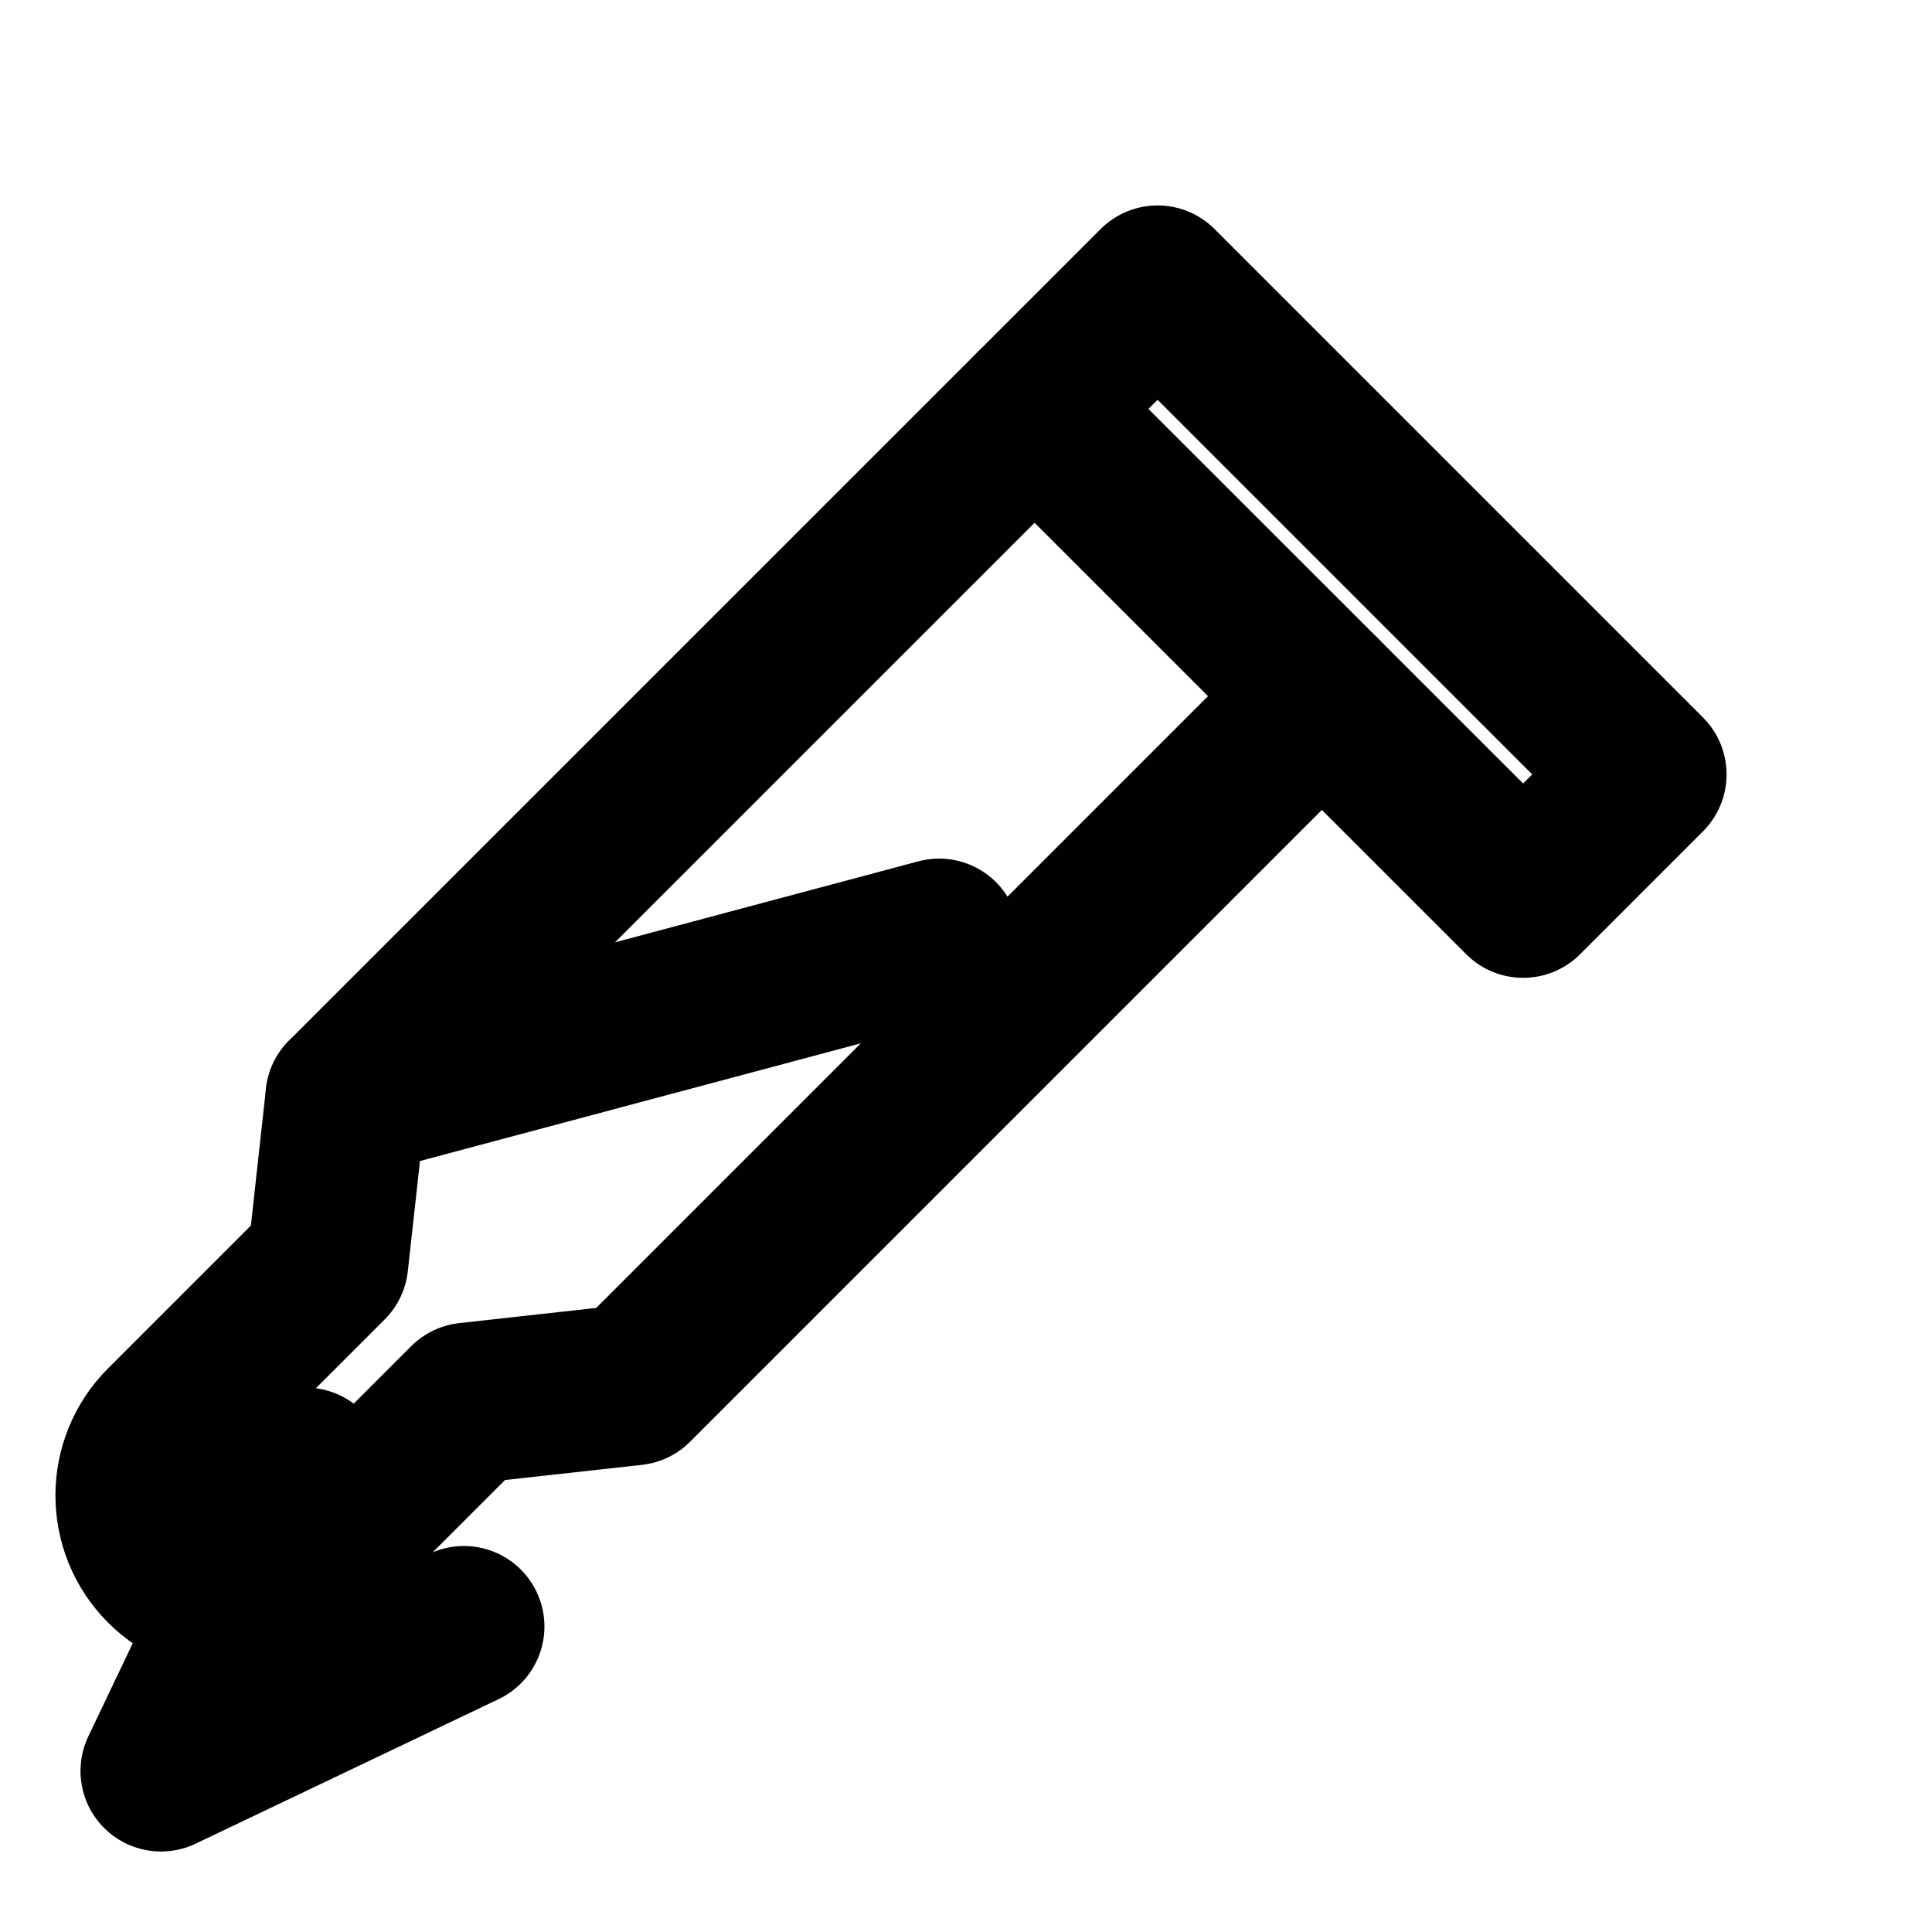
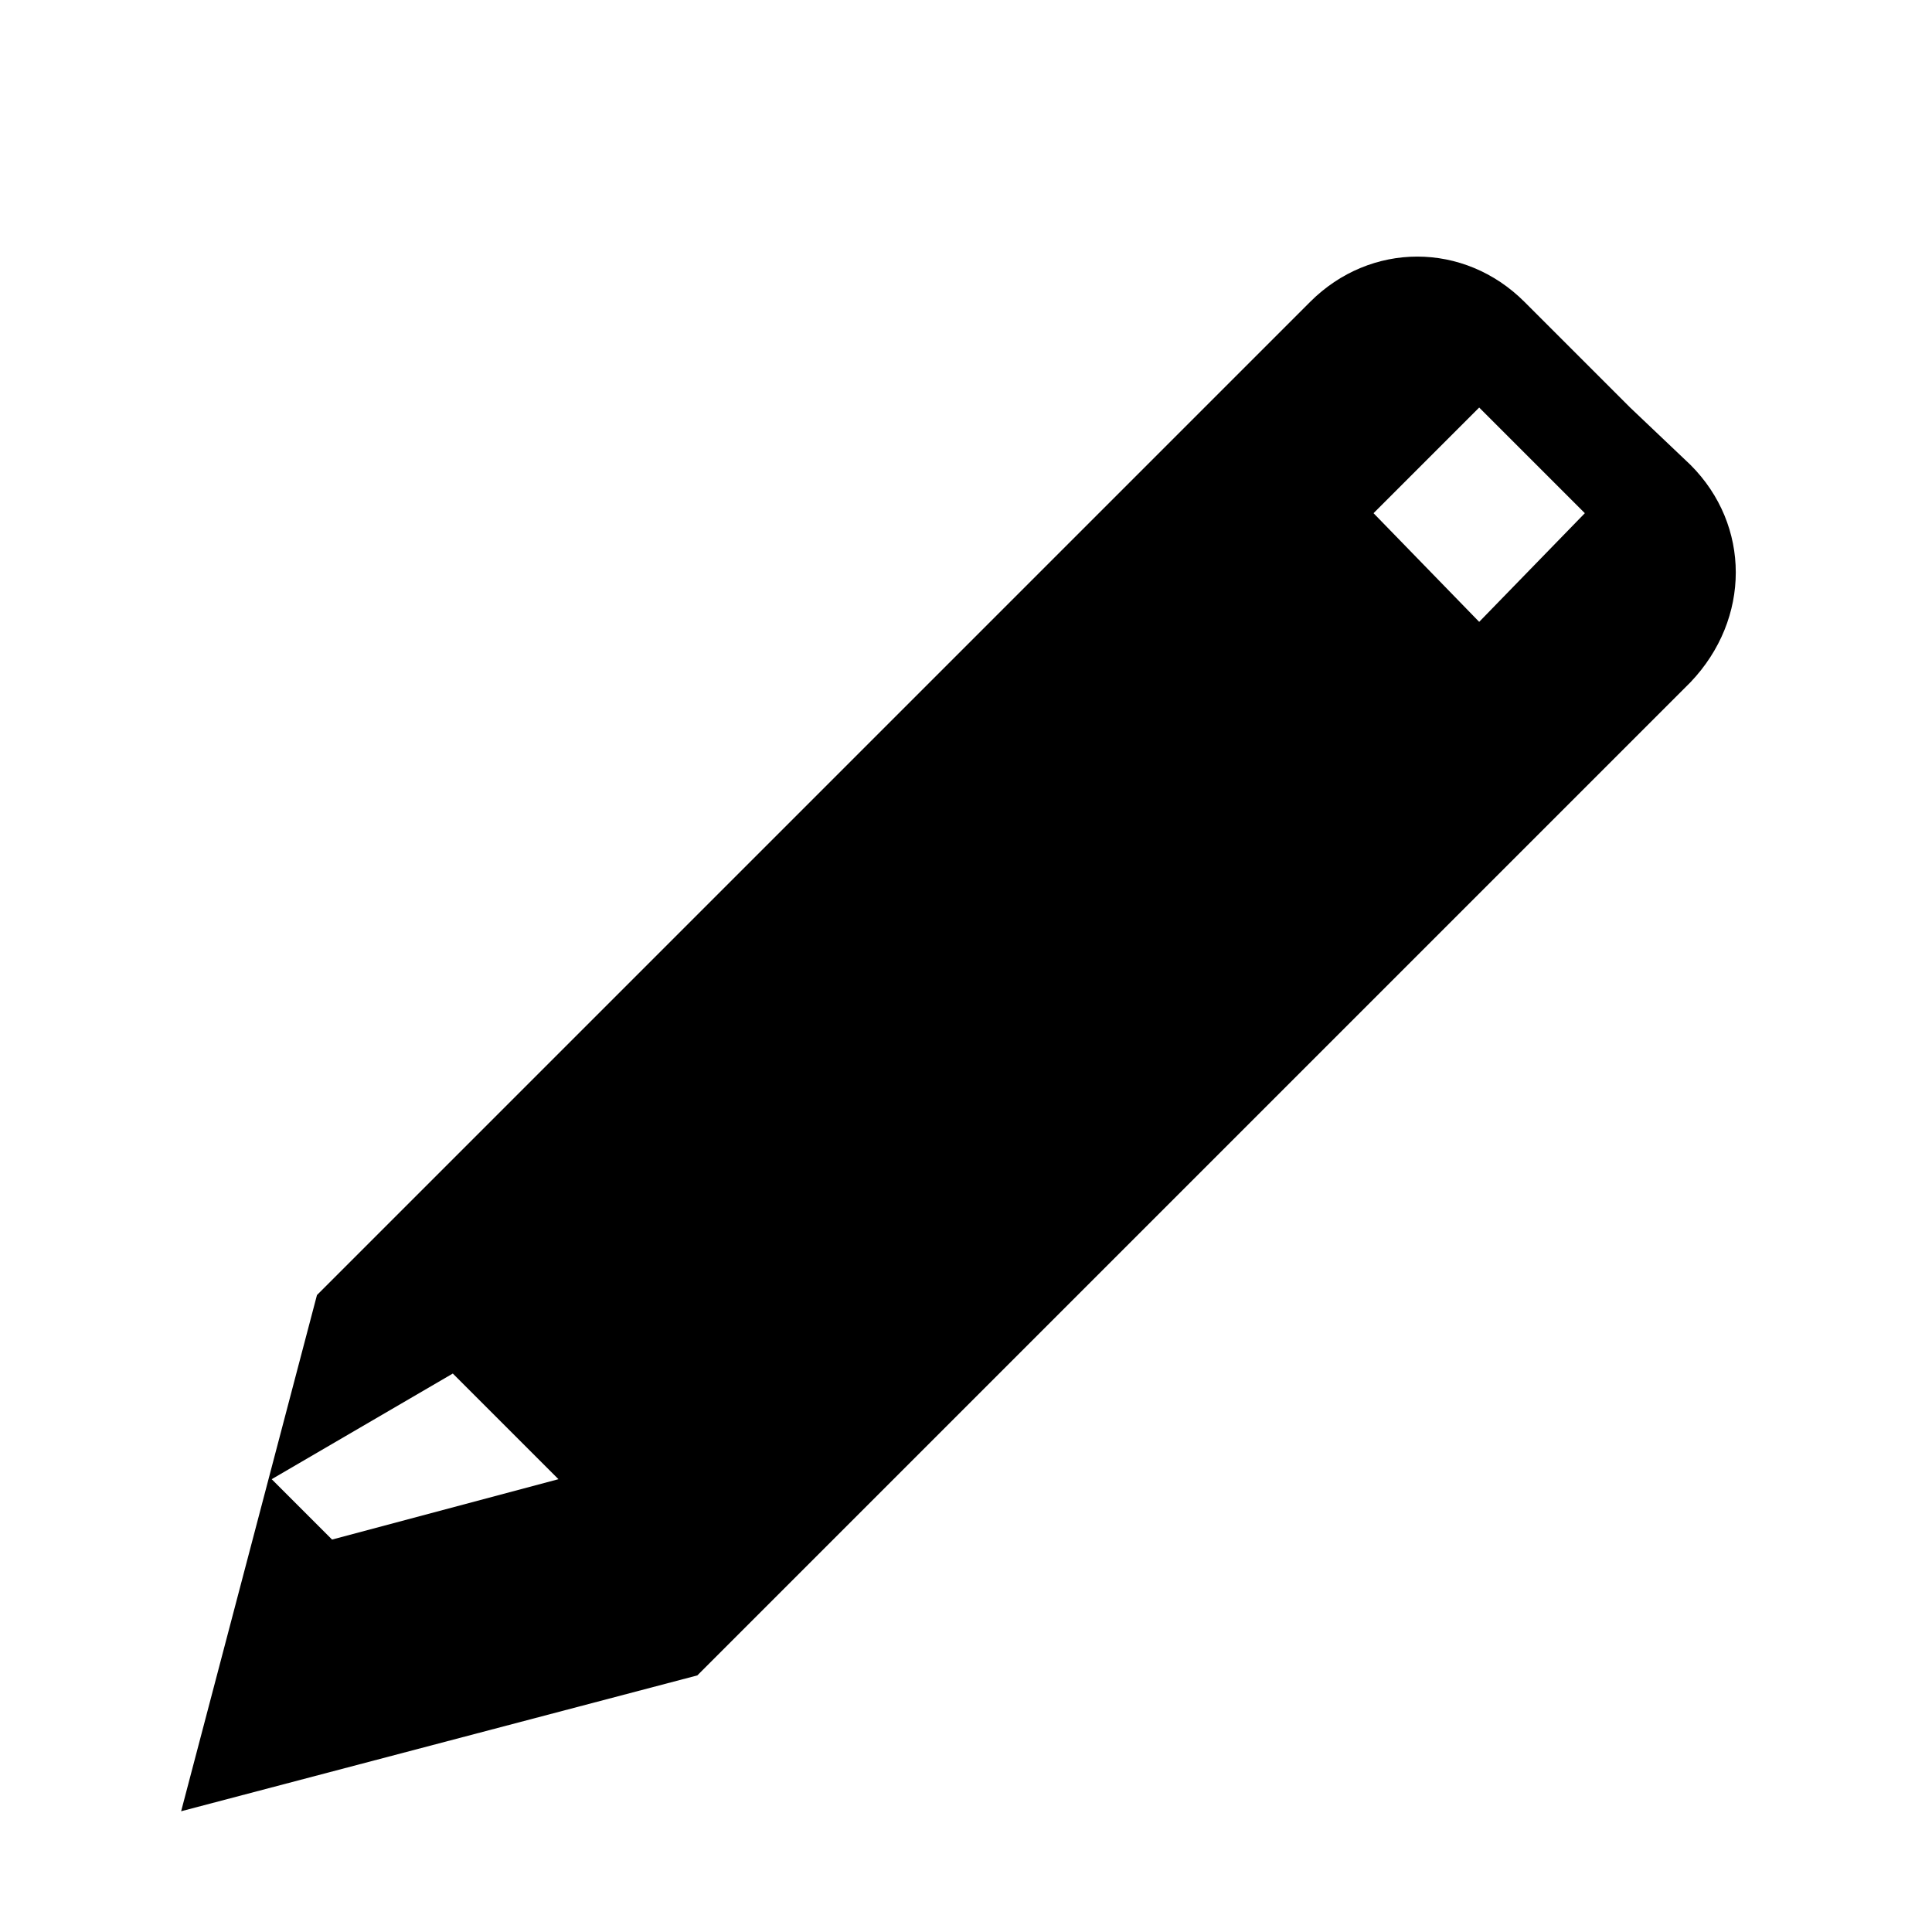
- <svg xmlns="http://www.w3.org/2000/svg" width="24" height="24" viewBox="0 0 24 24" fill="none" stroke="black" stroke-width="2" stroke-linecap="round" stroke-linejoin="round">
-   <path d="m14.38 3.552 6.068 6.068-1.527 1.527L12.852 5.08z" />
-   <path d="M12.852 5.08 4.298 13.633l-.226 2.05L2.05 17.705a1.233 1.233 0 0 0 1.745 1.745l2.02-2.02 2.05-.227L16.42 8.648" />
-   <path d="M3.795 18.237 2 22l3.763-1.795" />
-   <path d="M11.666 11.666 4.298 13.633" />
+ <svg xmlns="http://www.w3.org/2000/svg" width="64" height="64" viewBox="0 0 64 64">
+   <path fill="#000000" d="M54 13.5l-3.5-3.5c-2-2-5.1-2-7.1 0L10.5 42.9 6 60l17.1-4.5L56 22.6c2-2.1 2-5.2 0-7.2L54 13.5zm-5 7.1L45.5 17 49 13.5l3.5 3.5-3.5 3.6zM15 45.5L18.5 49 11 51l-2-2 6-3.5z" />
</svg>
